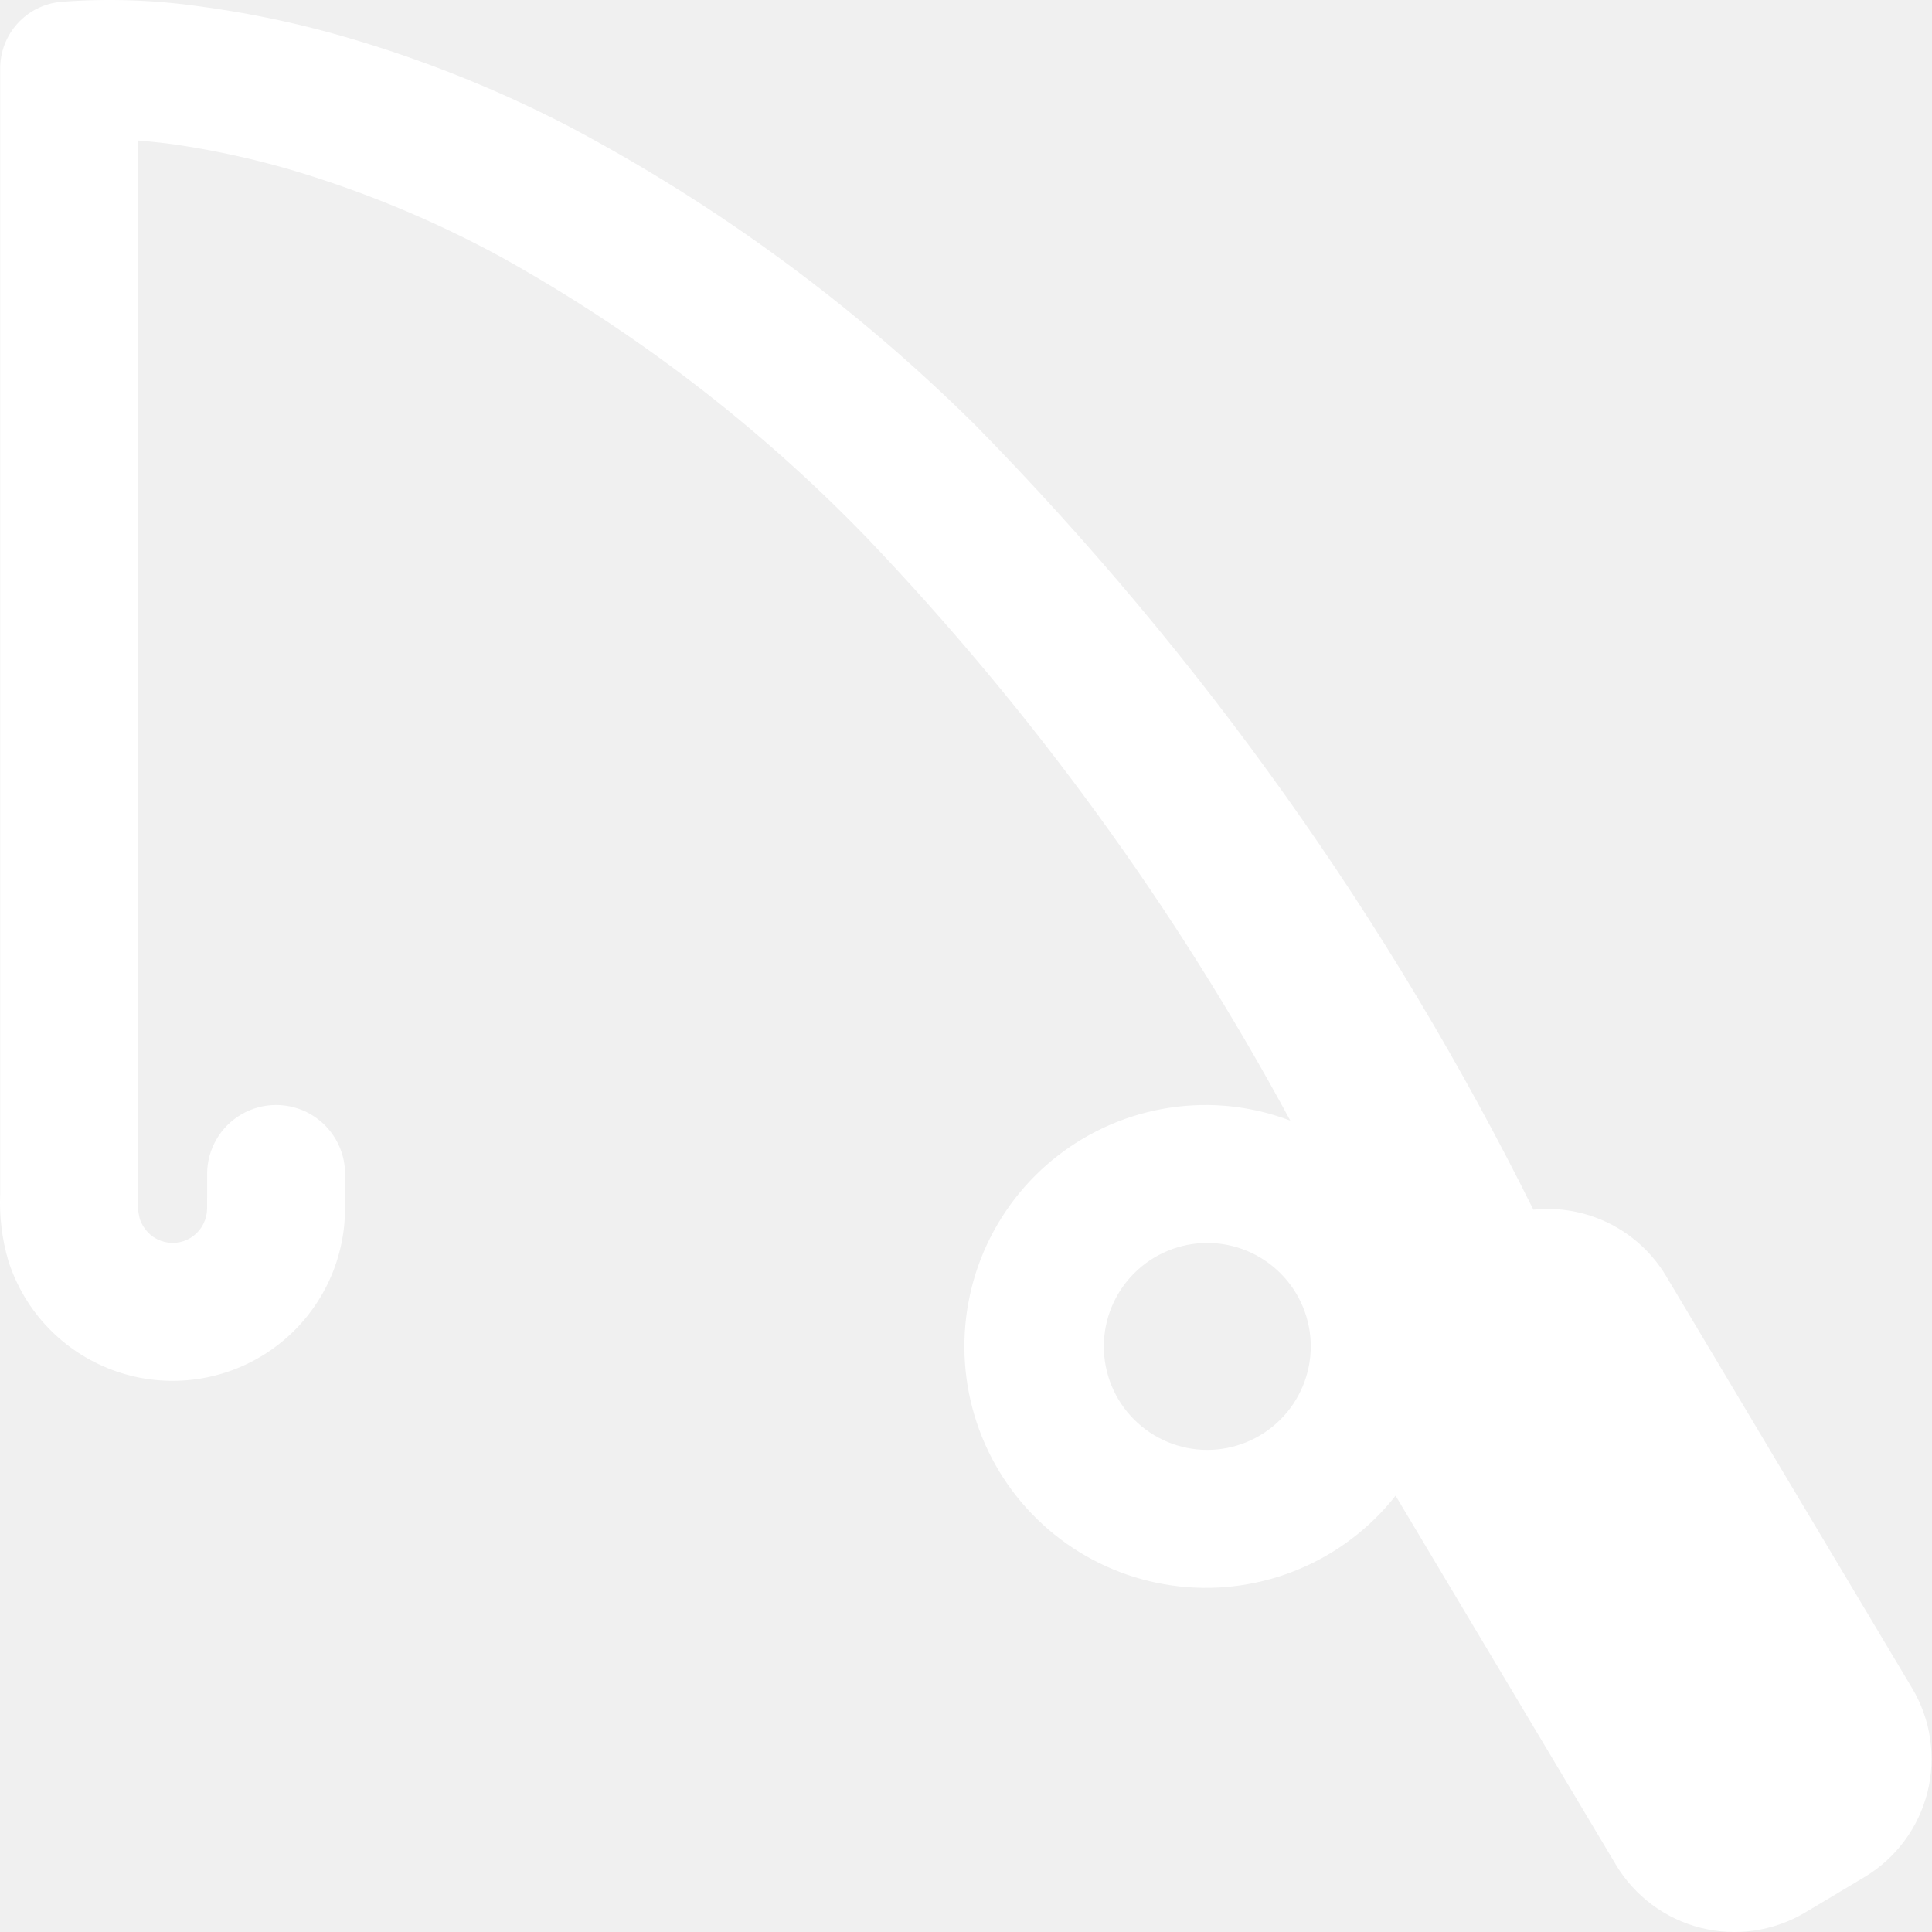
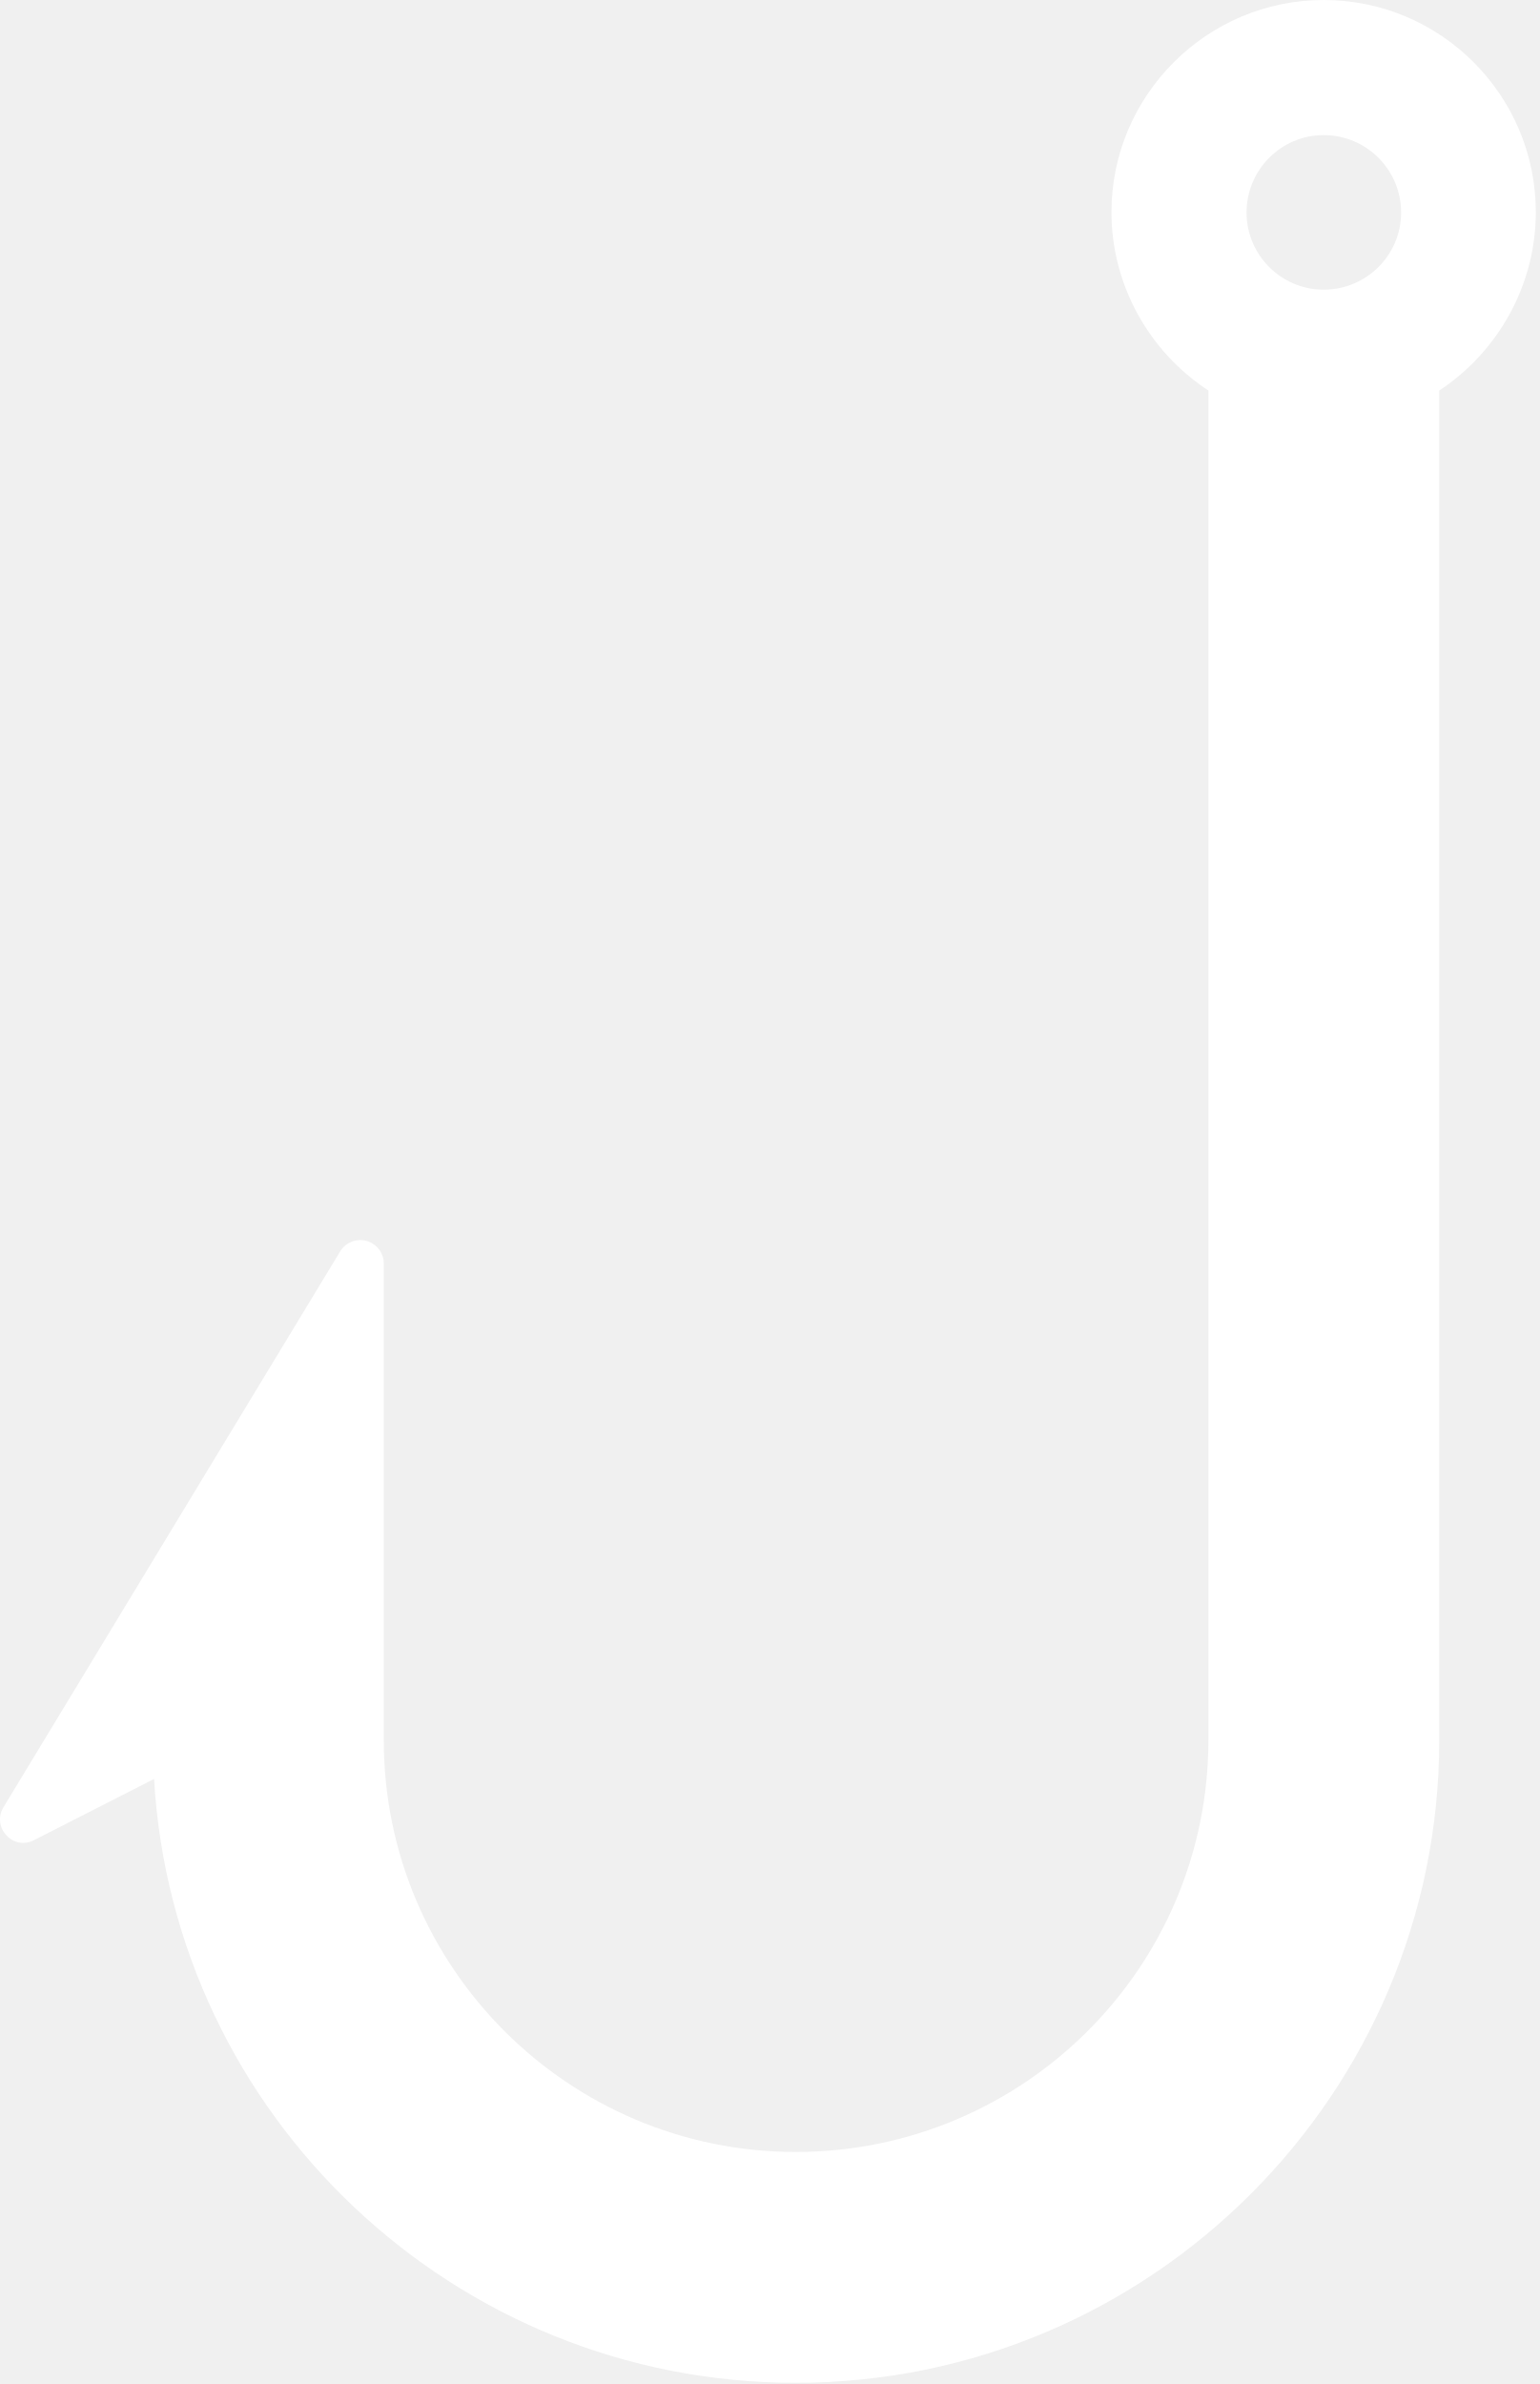
- <svg xmlns="http://www.w3.org/2000/svg" width="100%" height="100%" viewBox="0 0 512 512" version="1.1" xml:space="preserve" style="fill-rule:evenodd;clip-rule:evenodd;stroke-linejoin:round;stroke-miterlimit:2;">
-   <g transform="matrix(1,0,0,1,0.000250751,6.64564e-05)">
-     <g transform="matrix(0.487458,0,0,0.487458,-36.5166,-36.1953)">
-       <path d="M1114.4,991.96L980.59,767.8L980.59,767.796C973.231,755.585 962.543,745.726 949.781,739.37C937.019,733.018 922.711,730.433 908.535,731.917C830.566,574.867 728.335,431.077 605.615,305.847C540.111,240.831 465.345,185.867 383.745,142.737C342.163,121.21 298.436,104.116 253.285,91.733C230.367,85.561 207.078,80.881 183.558,77.729C158.605,74.178 133.339,73.346 108.206,75.241C99.108,76.03 90.644,80.213 84.491,86.964C78.338,93.714 74.956,102.53 75.014,111.663L75.022,112.495L75.022,723.135C74.475,735.475 75.968,747.819 79.44,759.674C88.171,787.084 108.999,808.967 135.944,819.033C162.889,829.103 192.967,826.24 217.53,811.271C242.096,796.306 258.425,770.888 261.831,742.326C262.292,738.826 262.347,735.307 262.507,731.795L262.523,725.217L262.523,712.494C262.523,699.096 255.374,686.717 243.773,680.017C232.171,673.318 217.875,673.318 206.273,680.017C194.671,686.716 187.523,699.095 187.523,712.494L187.523,725.217L187.507,731.358L187.351,733.51C186.991,736.291 186.027,738.963 184.53,741.334C181.441,746.186 176.288,749.346 170.561,749.893C164.835,750.439 159.174,748.315 155.221,744.131C153.288,742.068 151.819,739.619 150.909,736.94C149.788,732.428 149.487,727.752 150.022,723.135L150.022,150.635C157.819,151.287 165.713,152.131 173.131,153.267L173.131,153.271C193.186,156.365 213.018,160.748 232.506,166.396C272.092,178.091 310.338,193.908 346.616,213.591C420.132,254.361 487.226,305.763 545.726,366.131C636.421,461.158 713.996,567.891 776.396,683.491C761.978,677.999 746.701,675.124 731.275,674.999C685.982,674.718 643.744,697.808 619.535,736.089C595.324,774.366 592.562,822.425 612.223,863.229C631.887,904.03 671.2,931.811 716.223,936.725C761.25,941.639 805.629,922.991 833.633,887.393L953.463,1088.12C963.686,1105.17 980.252,1117.48 999.529,1122.33C1018.8,1127.18 1039.22,1124.19 1056.3,1114.01L1088.49,1094.79C1105.56,1084.6 1117.89,1068.03 1122.76,1048.74C1127.62,1029.46 1124.62,1009.03 1114.41,991.955L1114.4,991.96ZM731.27,862.5C716.352,862.5 702.043,856.574 691.497,846.023C680.946,835.476 675.02,821.168 675.02,806.25C675.02,791.332 680.946,777.023 691.497,766.477C702.044,755.926 716.352,750 731.27,750C746.188,750 760.497,755.926 771.043,766.477C781.594,777.024 787.52,791.332 787.52,806.25C787.504,821.164 781.571,835.461 771.028,846.008C760.481,856.551 746.184,862.485 731.27,862.5Z" style="fill:white;fill-rule:nonzero;" />
+ <svg xmlns="http://www.w3.org/2000/svg" width="100%" height="100%" viewBox="0 0 441 683" version="1.1" xml:space="preserve" style="fill-rule:evenodd;clip-rule:evenodd;stroke-linejoin:round;stroke-miterlimit:2;">
+   <g transform="matrix(1.33333,0,0,1.33333,-306.804,-34.9993)">
+     <g transform="matrix(0.446185,0,0,0.446185,127.435,14.5374)">
+       <path d="M867.56,26.25C811.31,26.25 765.37,72.188 765.37,128.44C765.37,163.128 783.182,195.378 812.058,214.315L812.058,864.195C812.058,973.695 722.996,1062.58 613.308,1062.58C503.998,1062.58 414.928,973.7 414.928,864.195L414.928,634.695C414.928,629.632 411.553,625.32 406.678,623.82C401.803,622.507 396.553,624.57 393.928,628.882L231.738,896.632C229.113,900.945 229.675,906.382 233.238,910.132C236.613,913.882 242.05,914.82 246.55,912.382L304.3,882.944C313.675,1044.94 448.68,1173.75 613.3,1173.75C784.11,1173.75 923.24,1034.81 923.24,864.194L923.24,214.314C951.928,195.376 969.74,163.126 969.74,128.439C969.74,72.189 923.99,26.249 867.55,26.249L867.56,26.25ZM867.56,165.75C847.122,165.75 830.435,149.062 830.435,128.625C830.435,108 847.123,91.313 867.56,91.313C888.185,91.313 904.872,108.001 904.872,128.625C904.872,149.063 888.184,165.75 867.56,165.75Z" style="fill:white;fill-rule:nonzero;" />
    </g>
  </g>
</svg>
